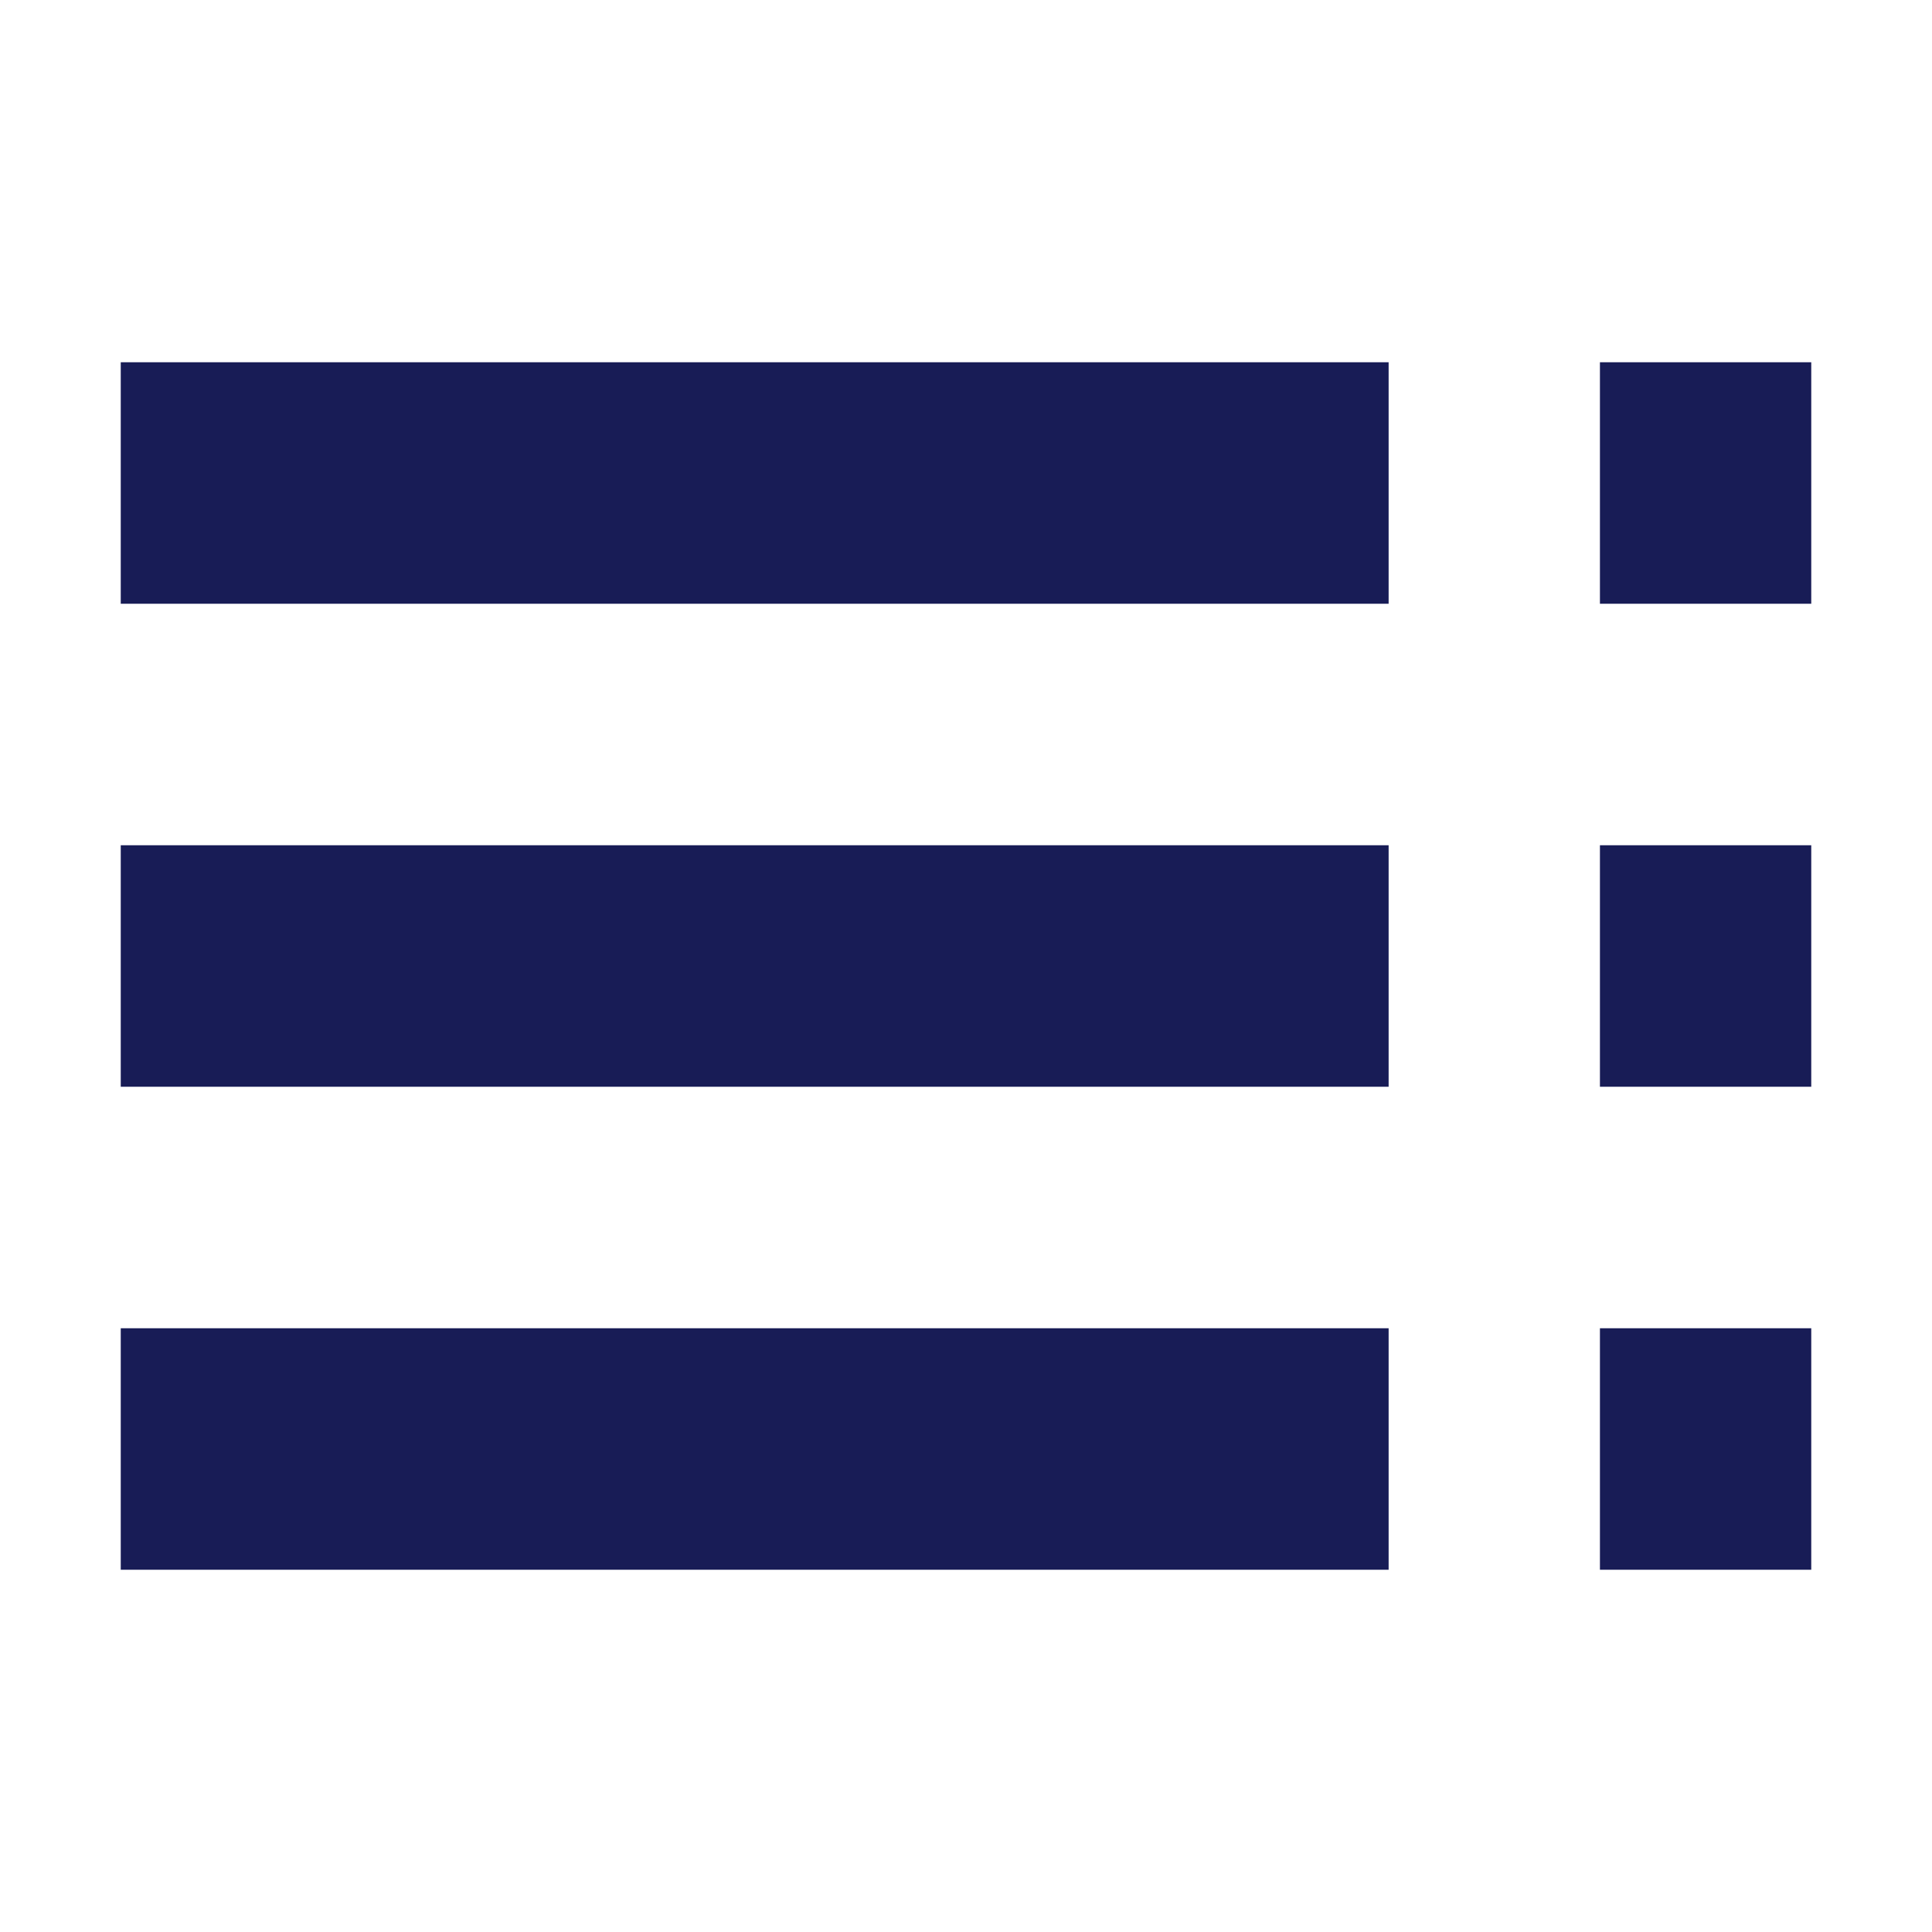
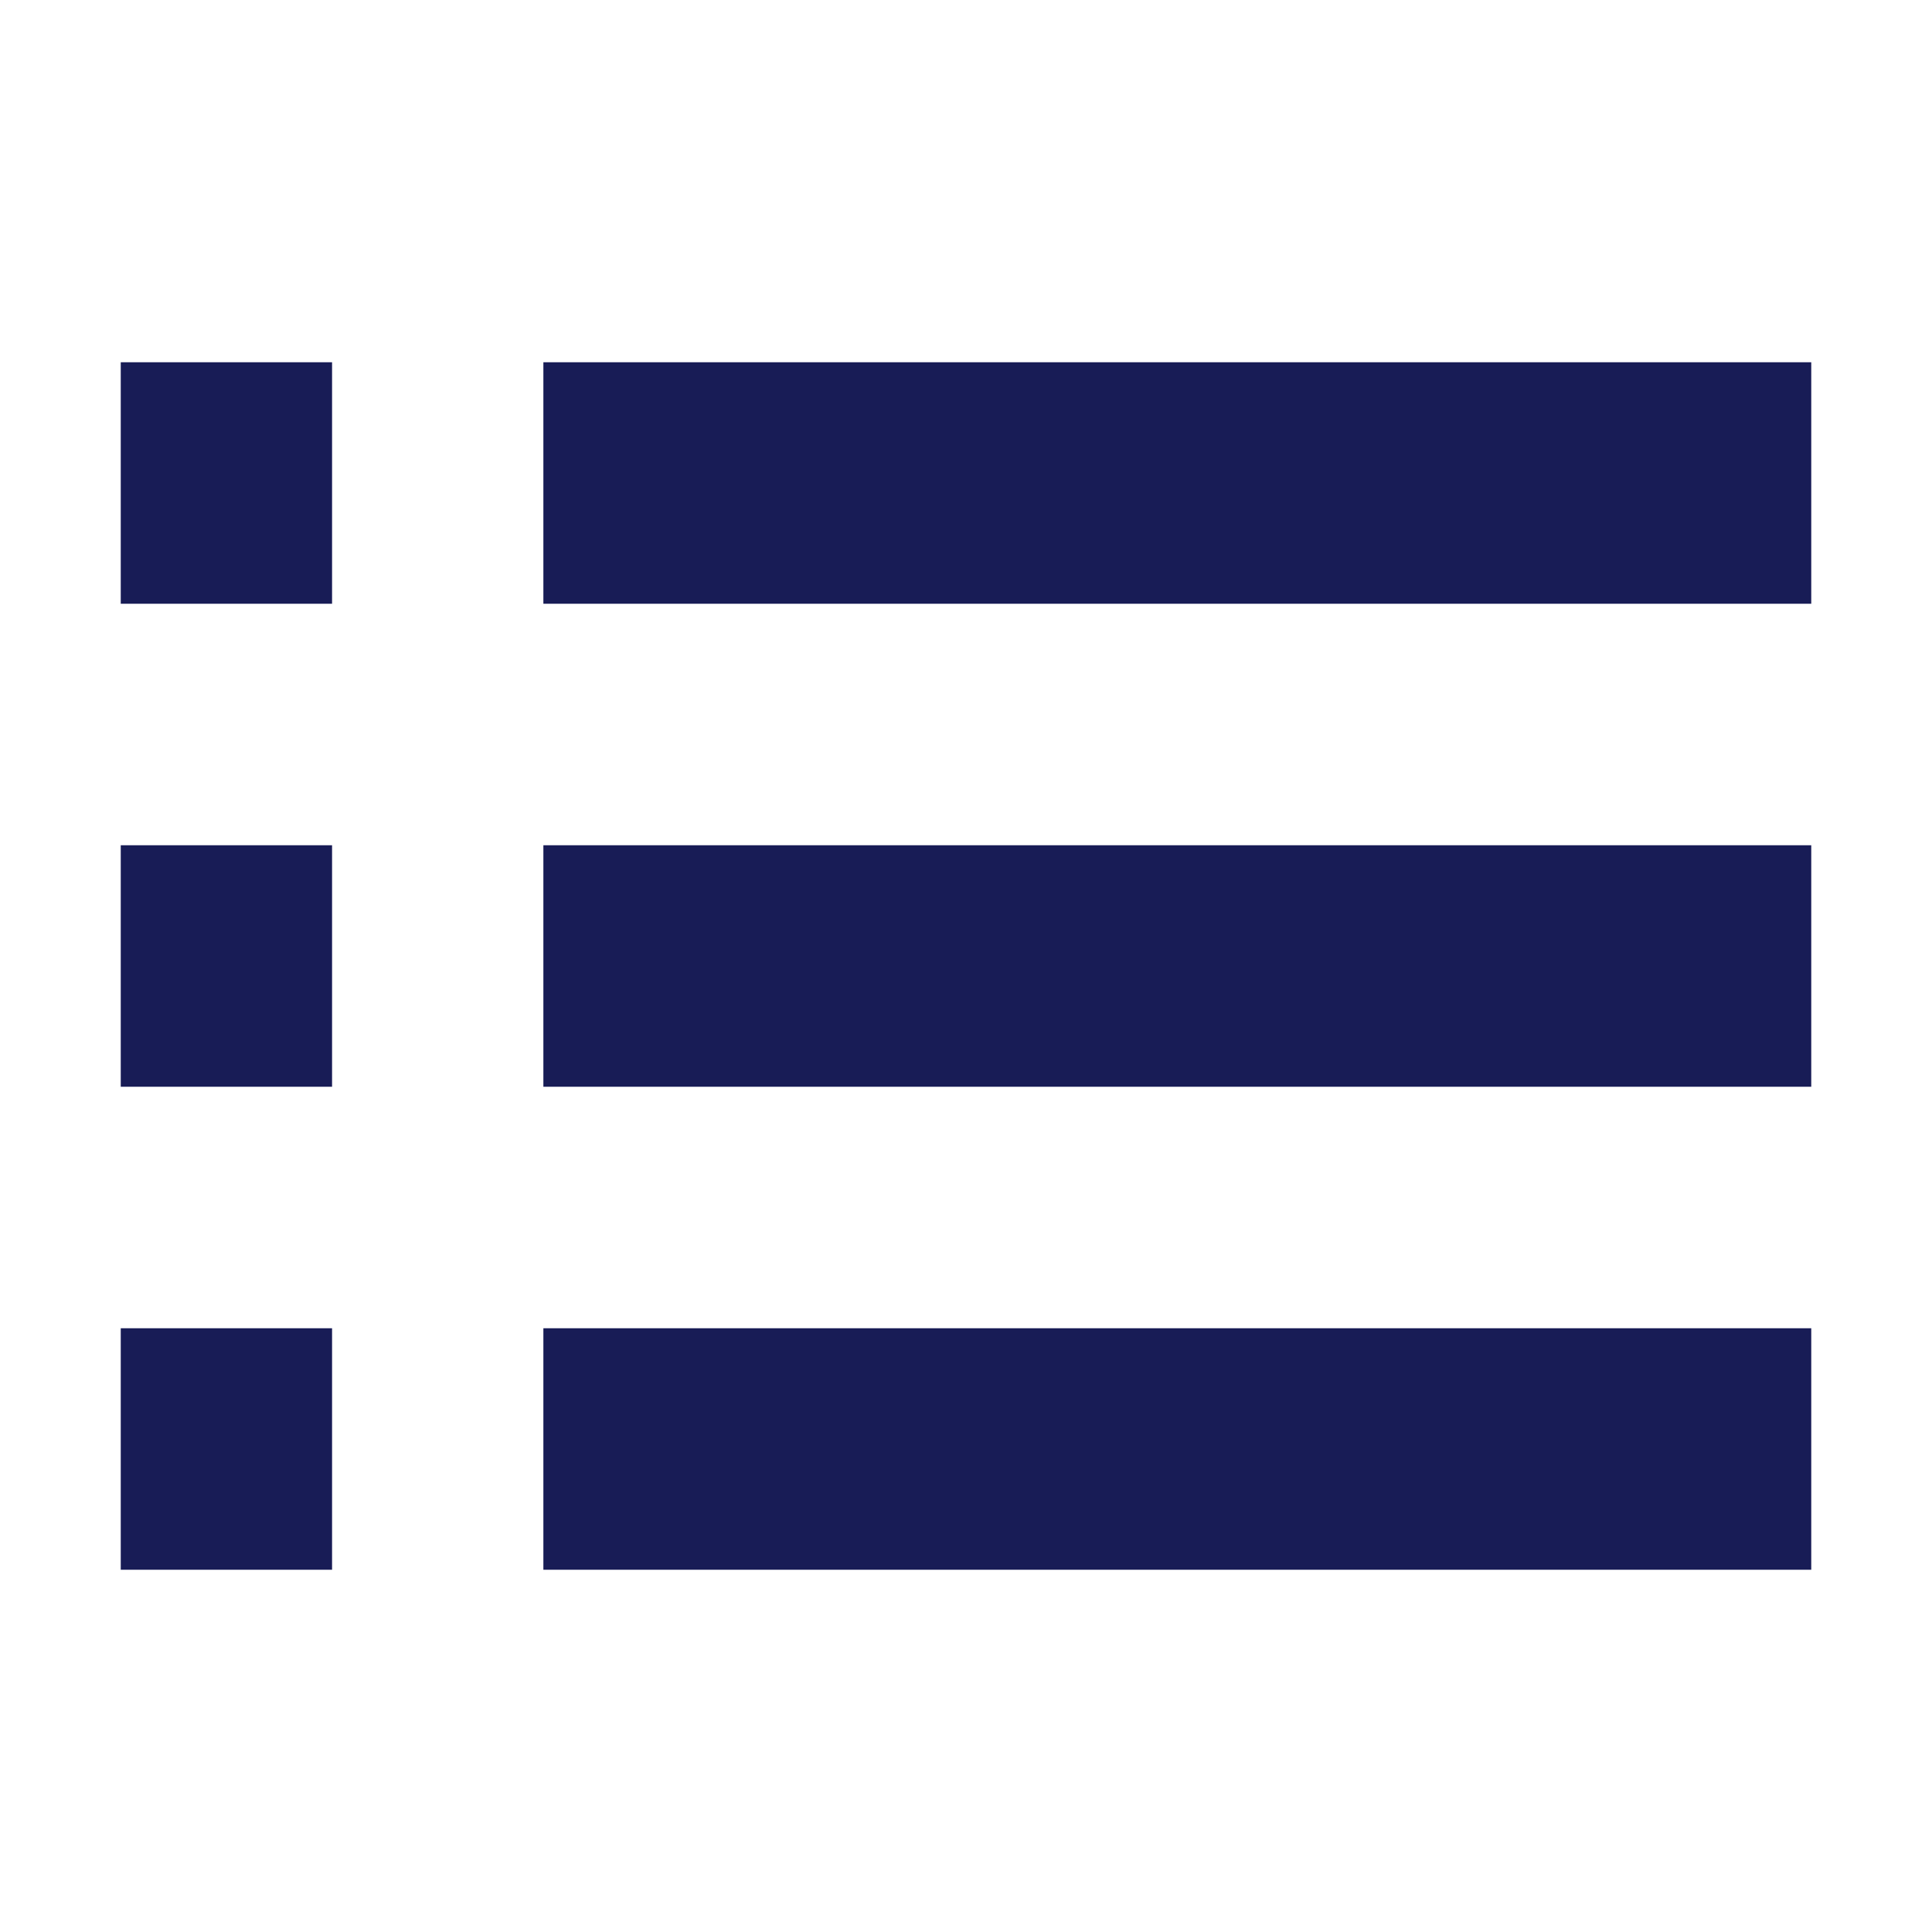
<svg xmlns="http://www.w3.org/2000/svg" version="1.1" id="Layer_1" x="0px" y="0px" viewBox="0 0 16 16" enable-background="new 0 0 16 16" xml:space="preserve">
  <g id="Icon_x2F_UI_x2F_List-View">
-     <g id="Icon-Fill" transform="translate(8, 8) rotate(-180) translate(-8, -8) ">
+     <g id="Icon-Fill" transform="translate(8, 8) translate(-8, -8) ">
      <path id="path-1_1_" fill="#181C56" d="M15,13H4.5v-2H15V13z M2.75,13H1v-2h1.75V13z M15,9H4.5v-2    H15V9z M2.75,9H1v-2h1.75V9z M15,5H4.5v-2H15V5z M2.75,5H1v-2h1.75V5z" />
    </g>
  </g>
</svg>
